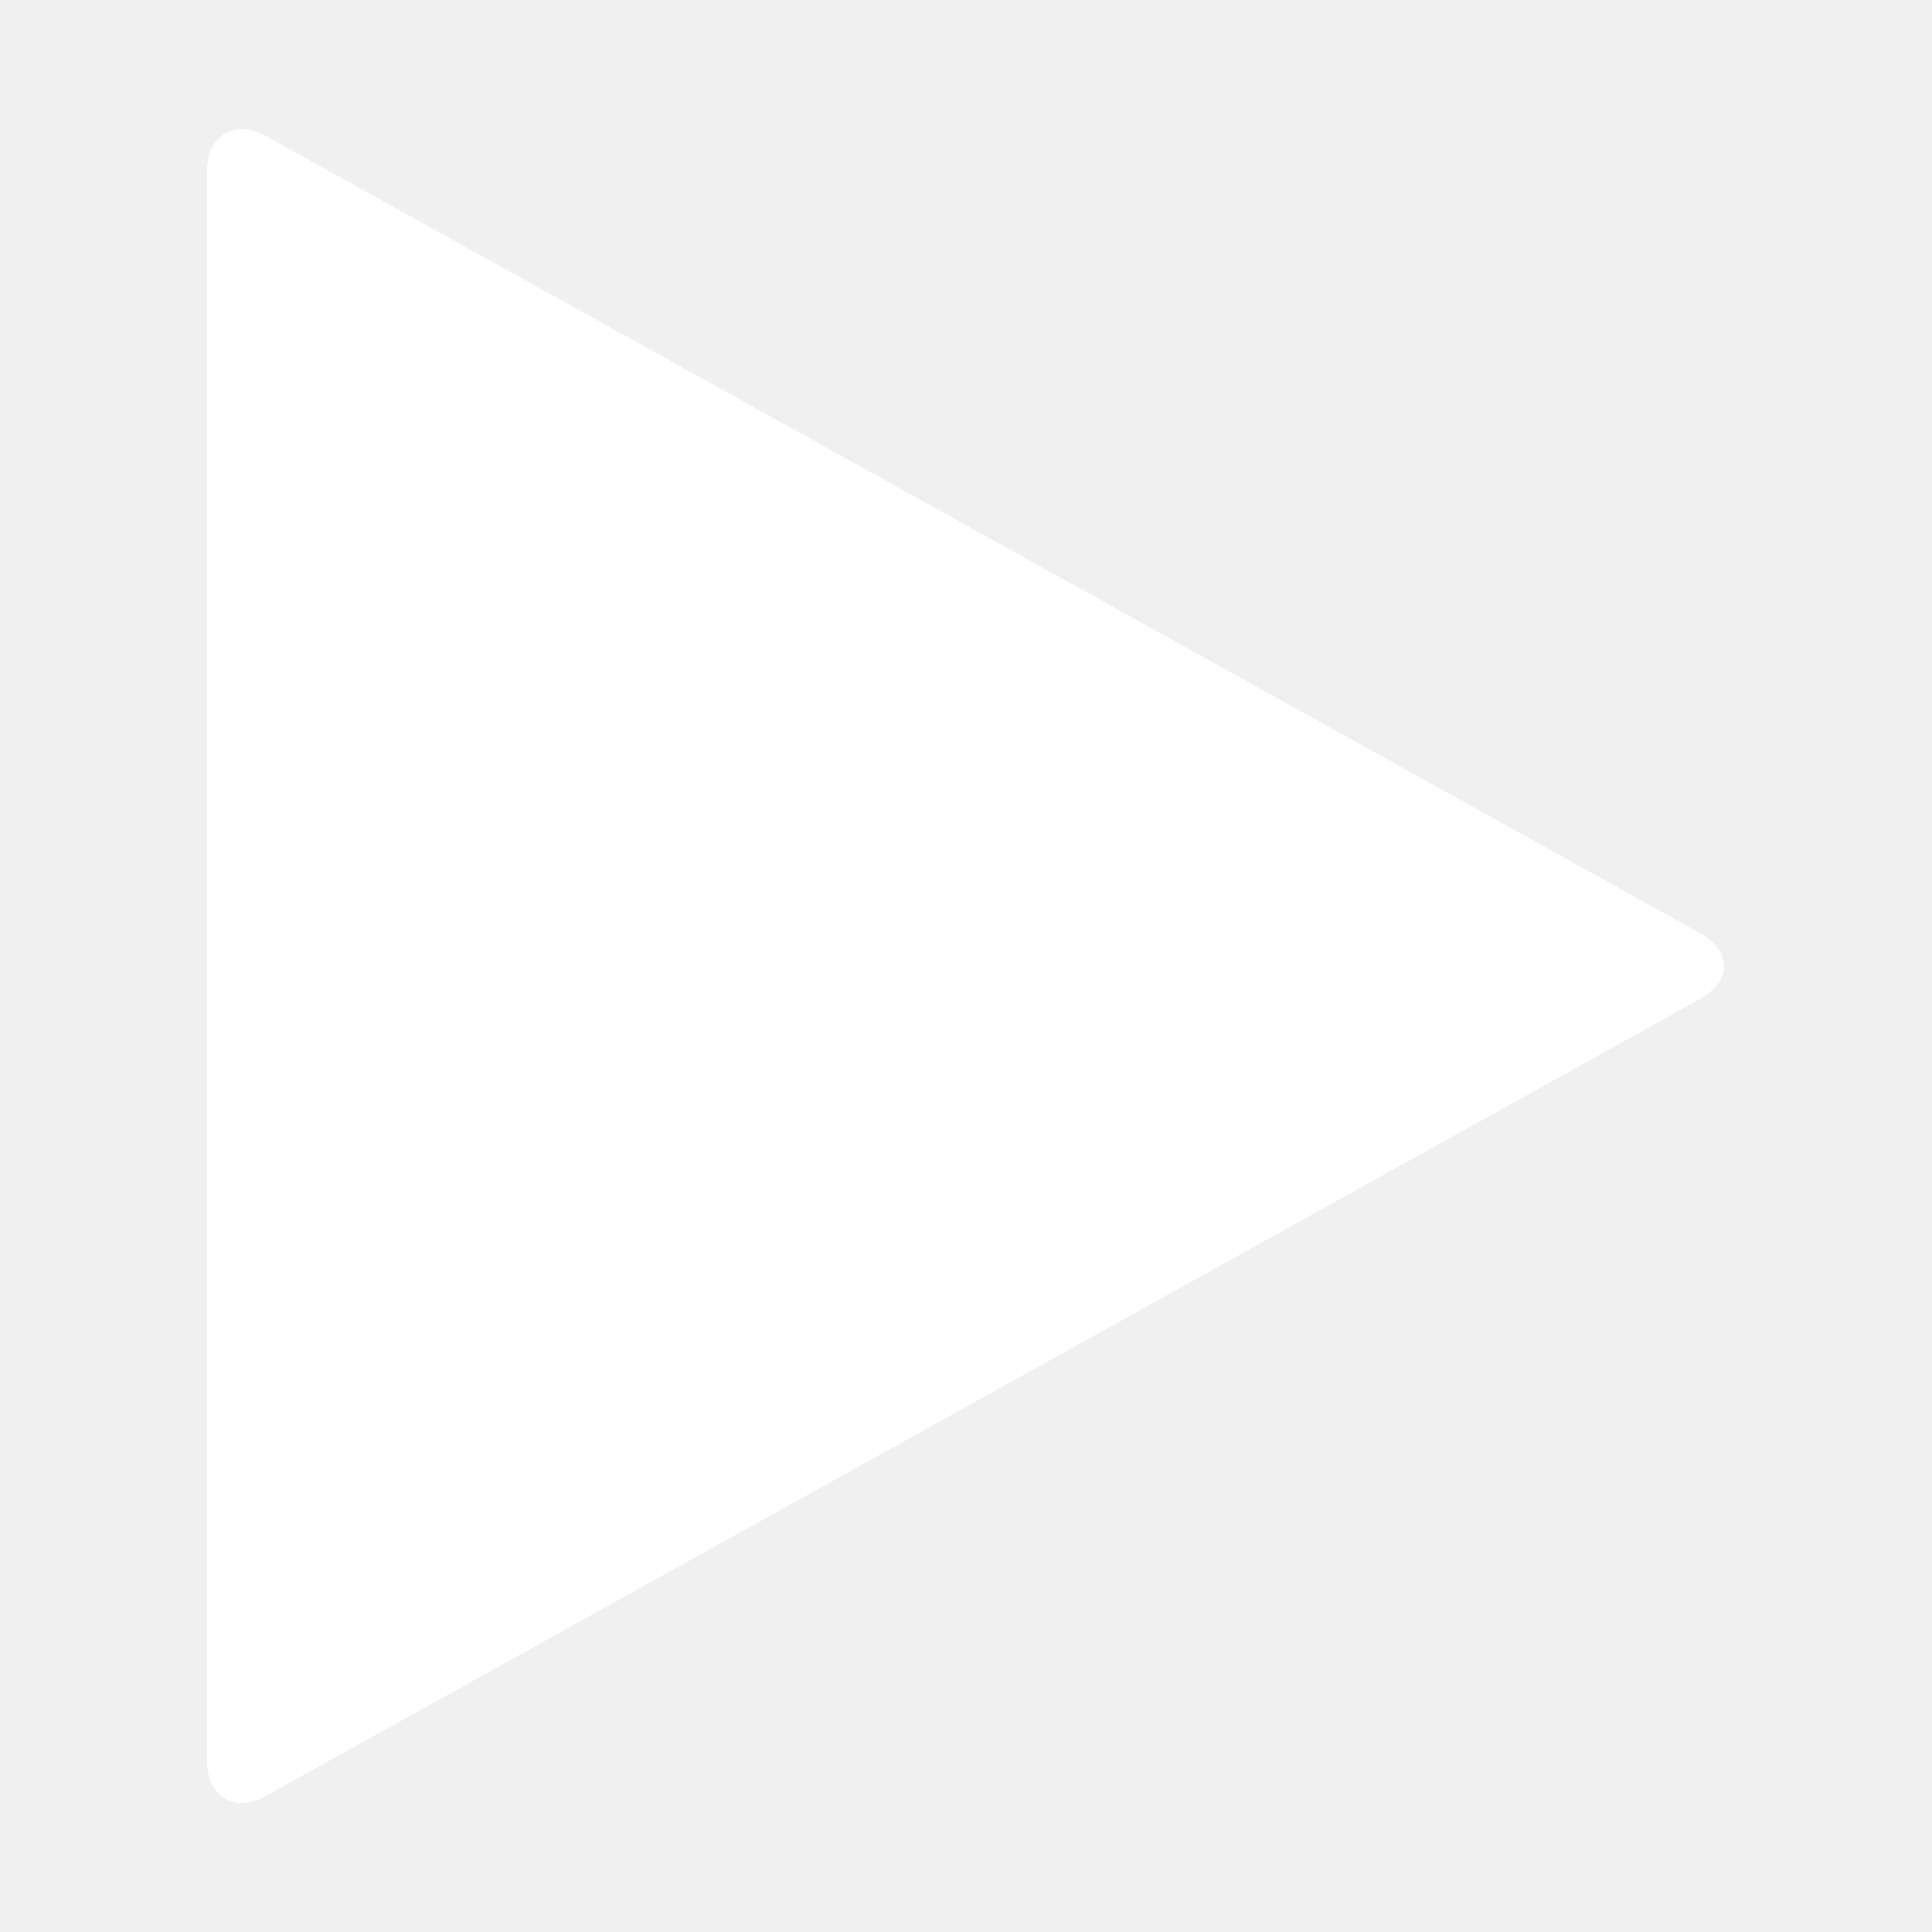
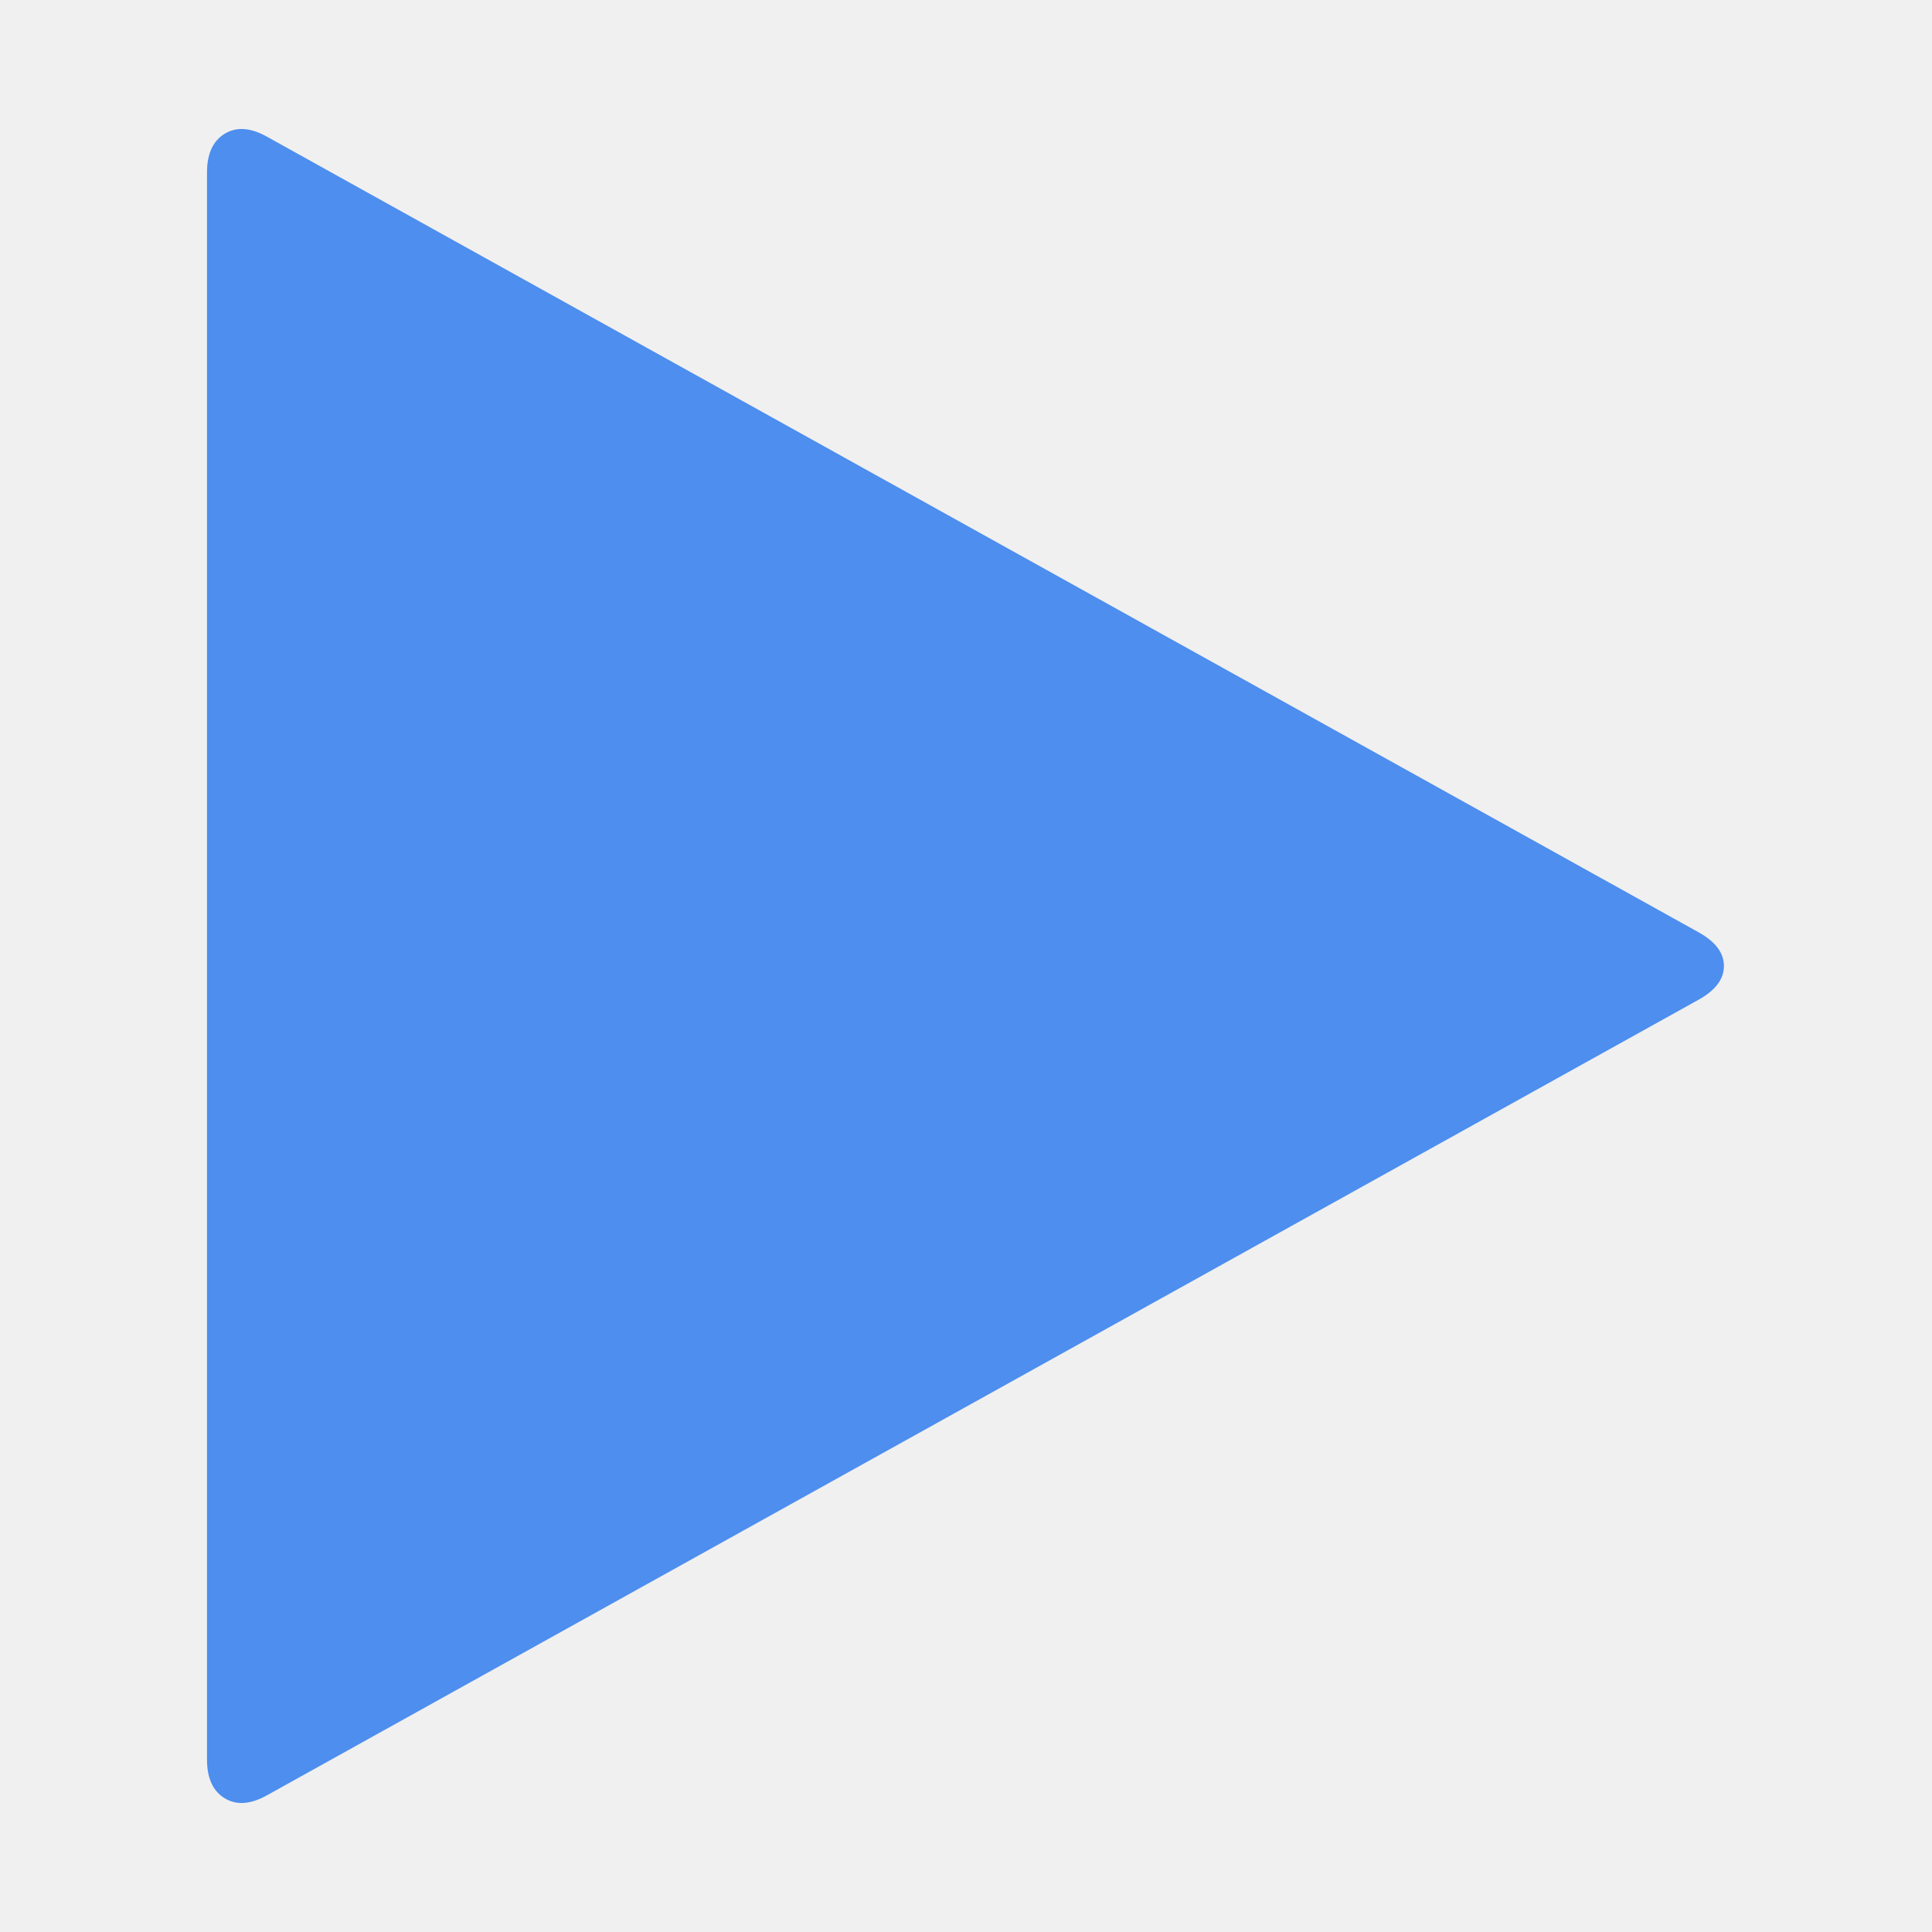
<svg xmlns="http://www.w3.org/2000/svg" height="1792" viewBox="0 0 1792 1792" width="1792">
-   <path d="M1576 927l-1328 738q-23 13-39.5 3t-16.5-36v-1472q0-26 16.5-36t39.5 3l1328 738q23 13 23 31t-23 31z" fill="#fff" />
+   <path d="M1576 927l-1328 738q-23 13-39.5 3t-16.5-36v-1472q0-26 16.5-36t39.5 3l1328 738q23 13 23 31t-23 31z" fill="#4d8eee" />
</svg>
